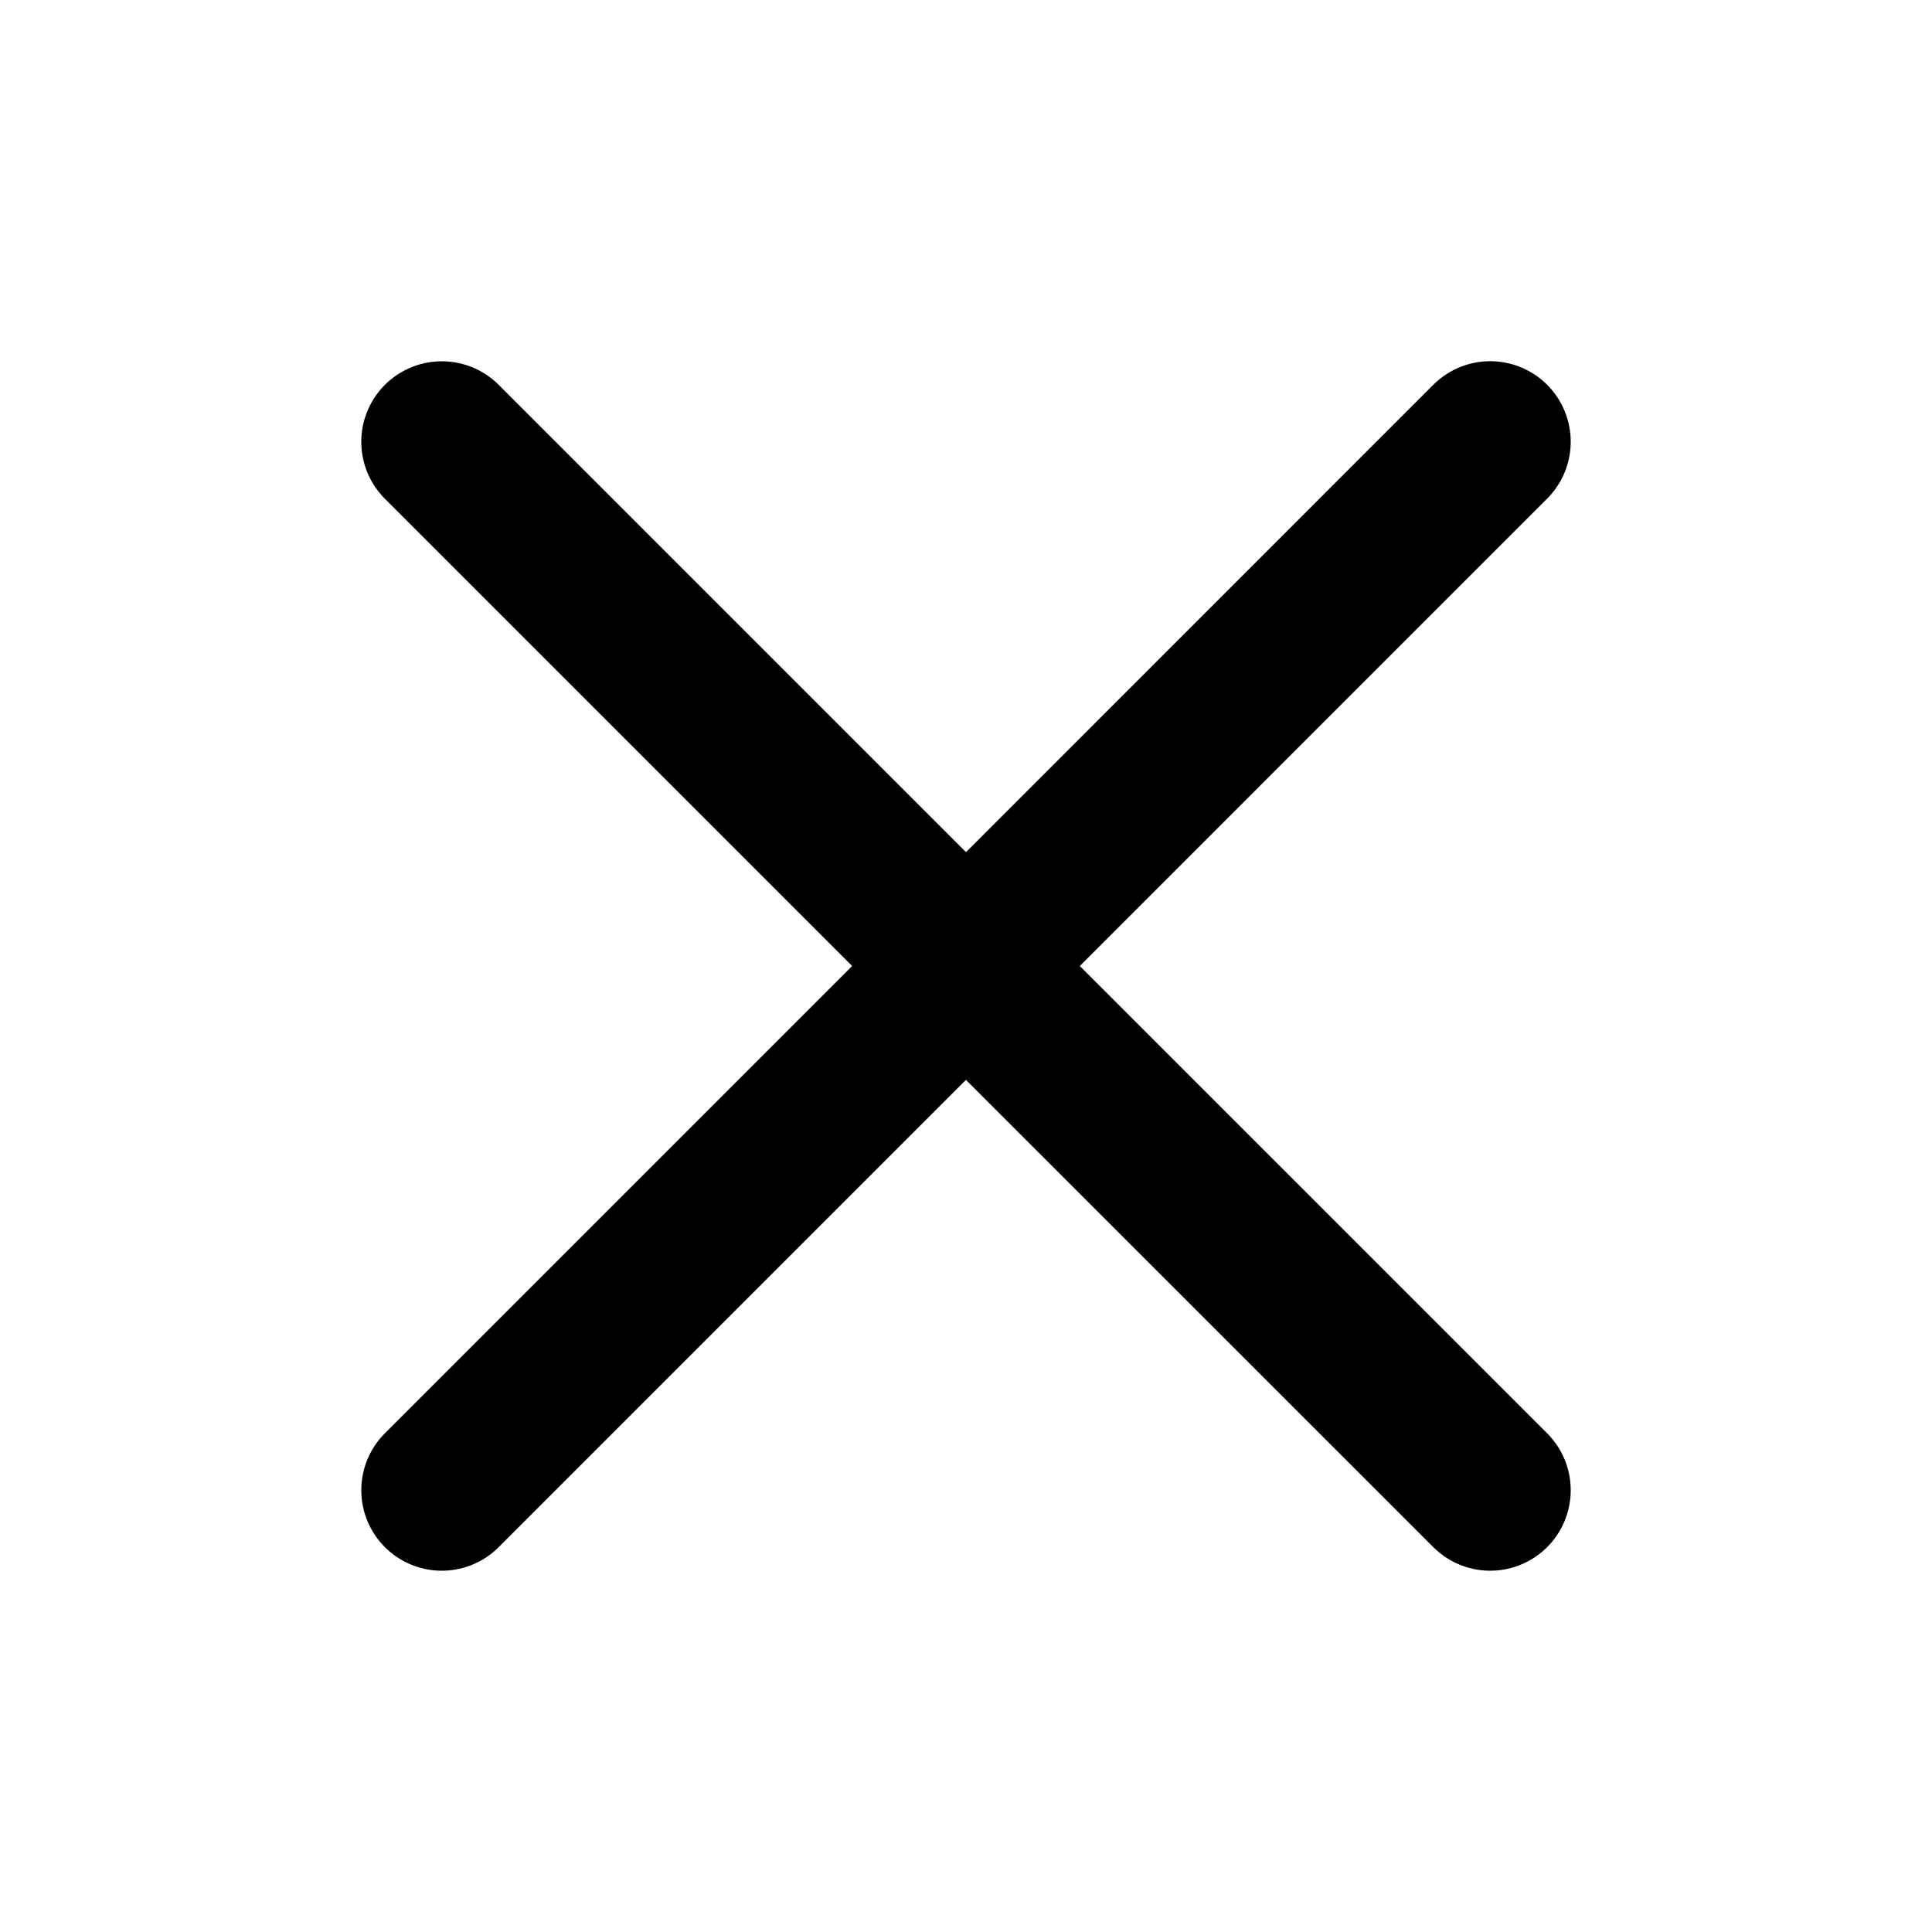
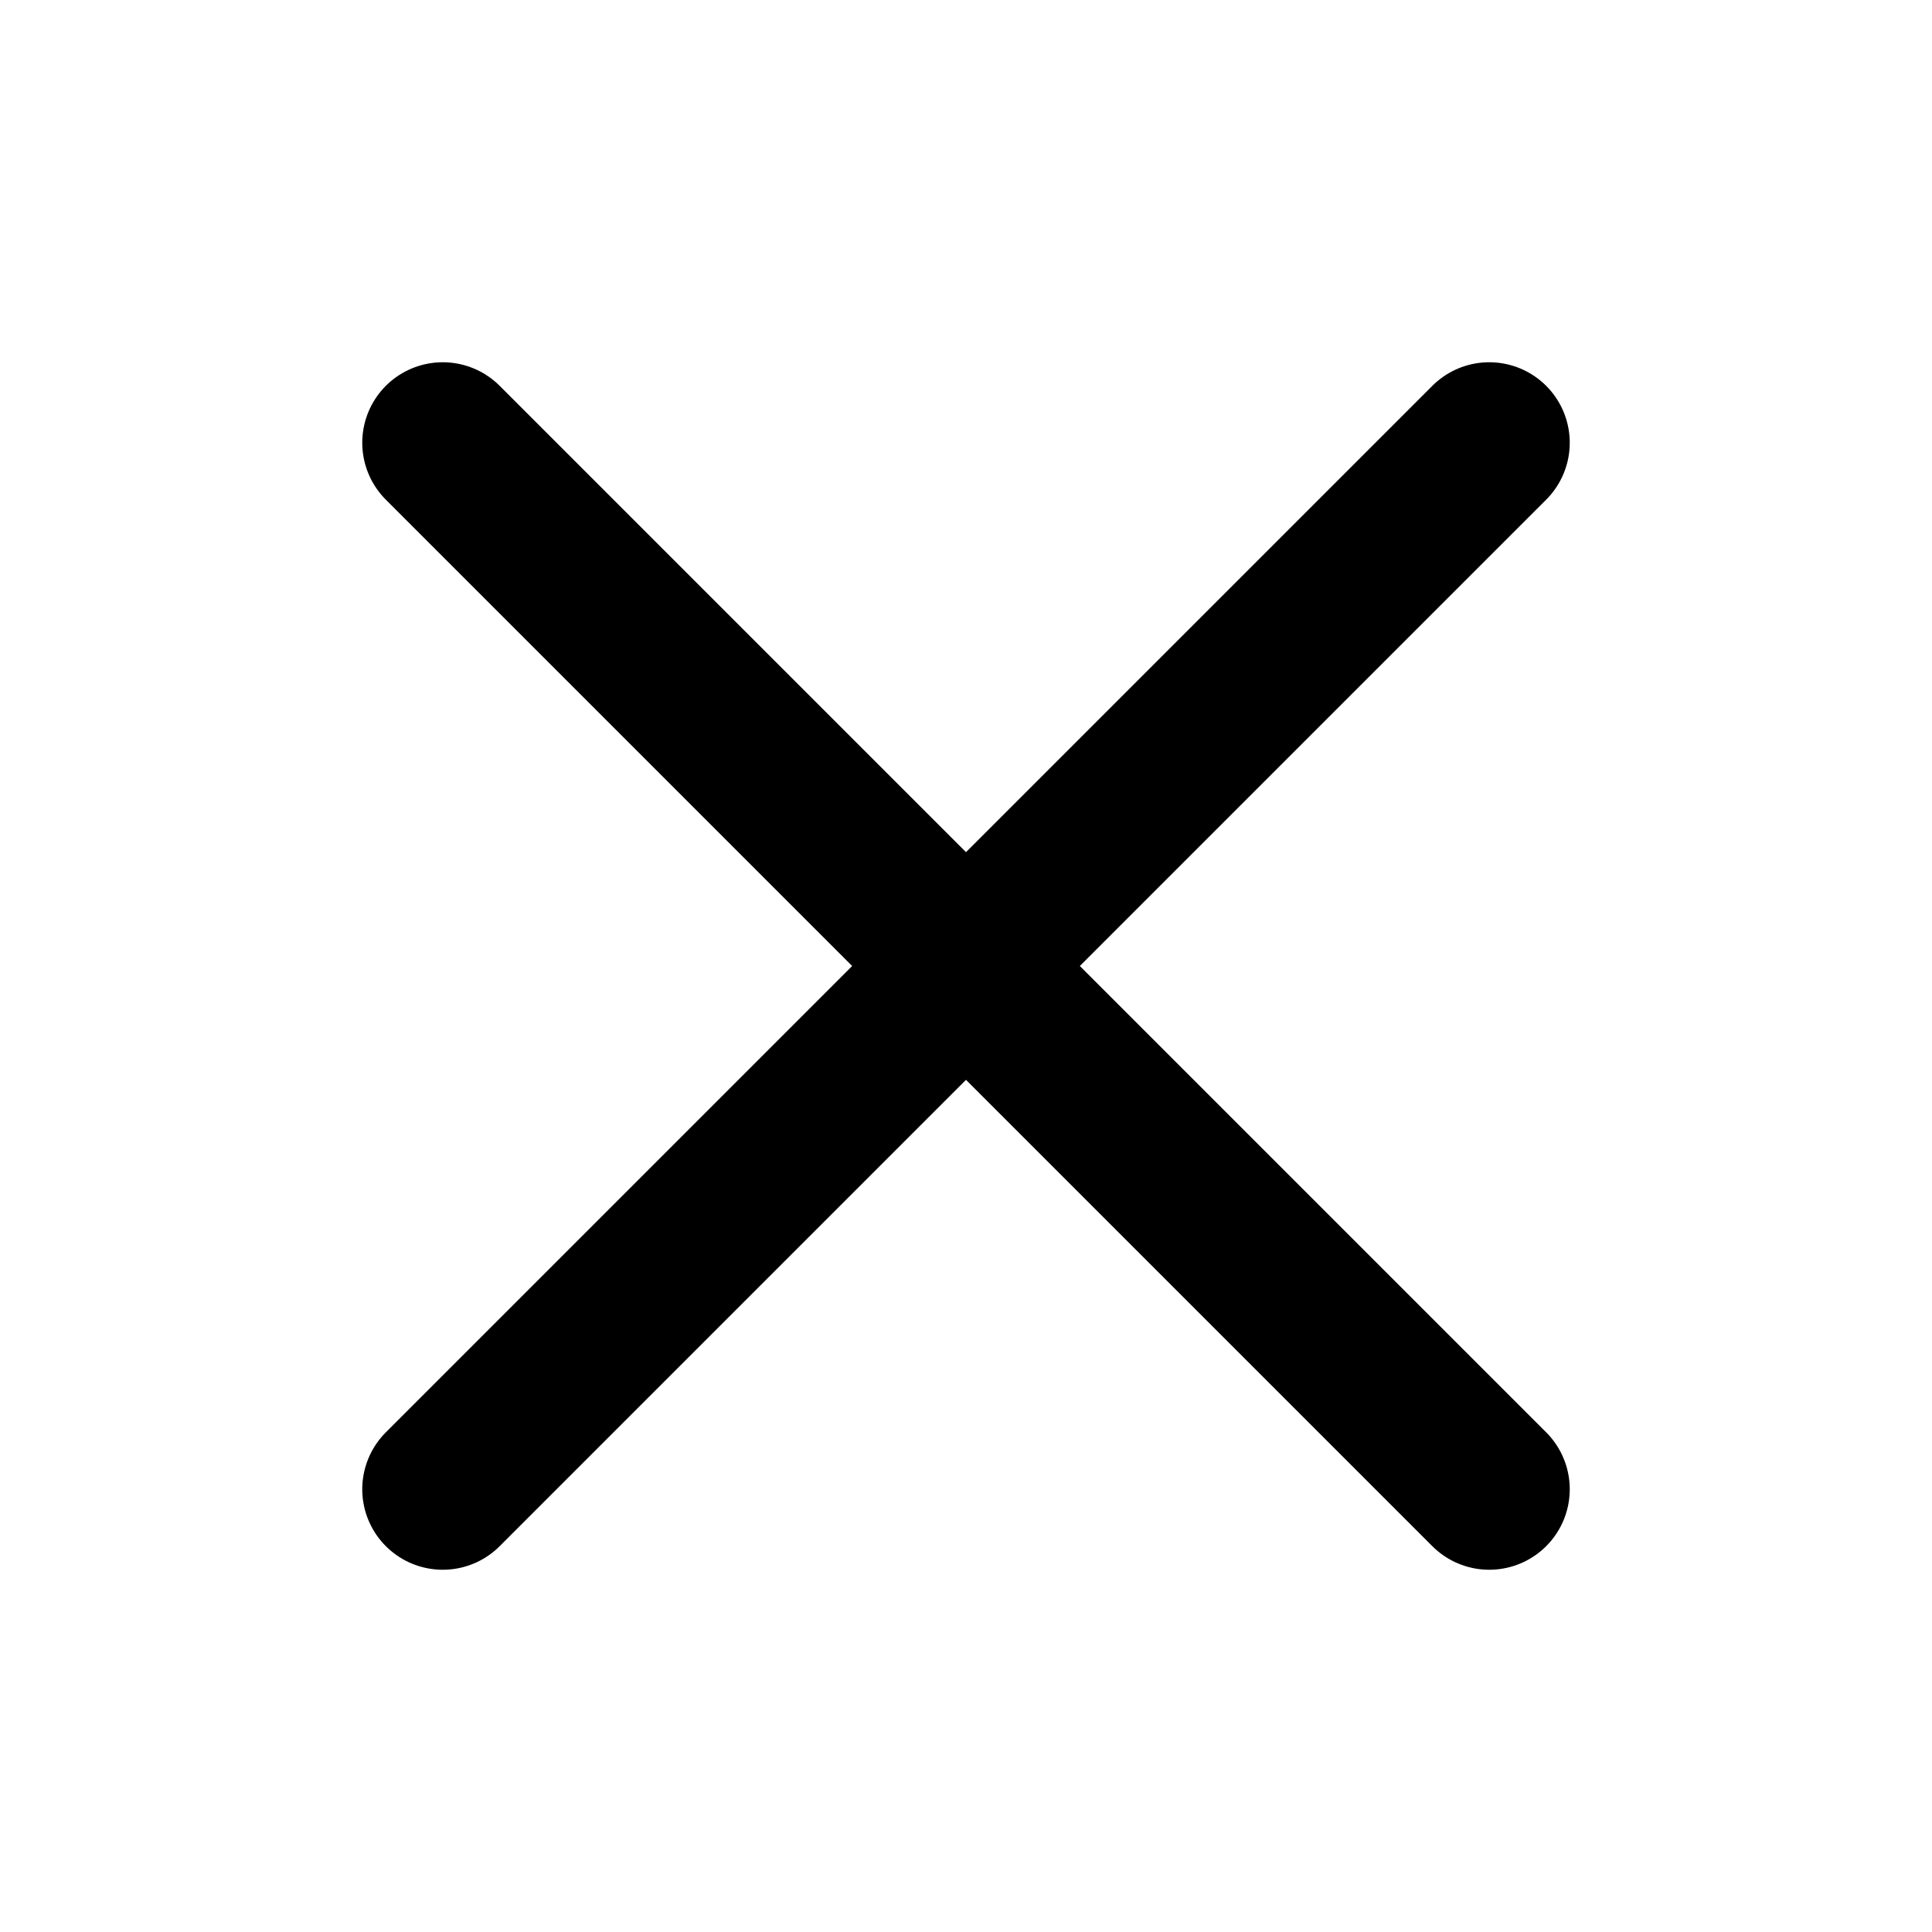
- <svg xmlns="http://www.w3.org/2000/svg" viewBox="0 0 24 24" fill="none" stroke="currentColor" stroke-width="2" stroke-linecap="round" stroke-linejoin="round" width="24" height="24">
-   <line x1="5.488" y1="5.488" x2="11.998" y2="11.998" />
-   <line x1="11.991" y1="12.009" x2="5.488" y2="18.512" />
-   <line x1="12.004" y1="12.005" x2="18.512" y2="18.512" />
-   <line x1="18.512" y1="5.487" x2="11.998" y2="12.002" />
+ <svg xmlns="http://www.w3.org/2000/svg" width="24" height="24" viewBox="0 0 24 24" fill="none" stroke="currentColor" stroke-width="2" stroke-linecap="round" stroke-linejoin="round">
+   <path d="M5.5 5.5l13 13m0-13-13 13" />
</svg>
